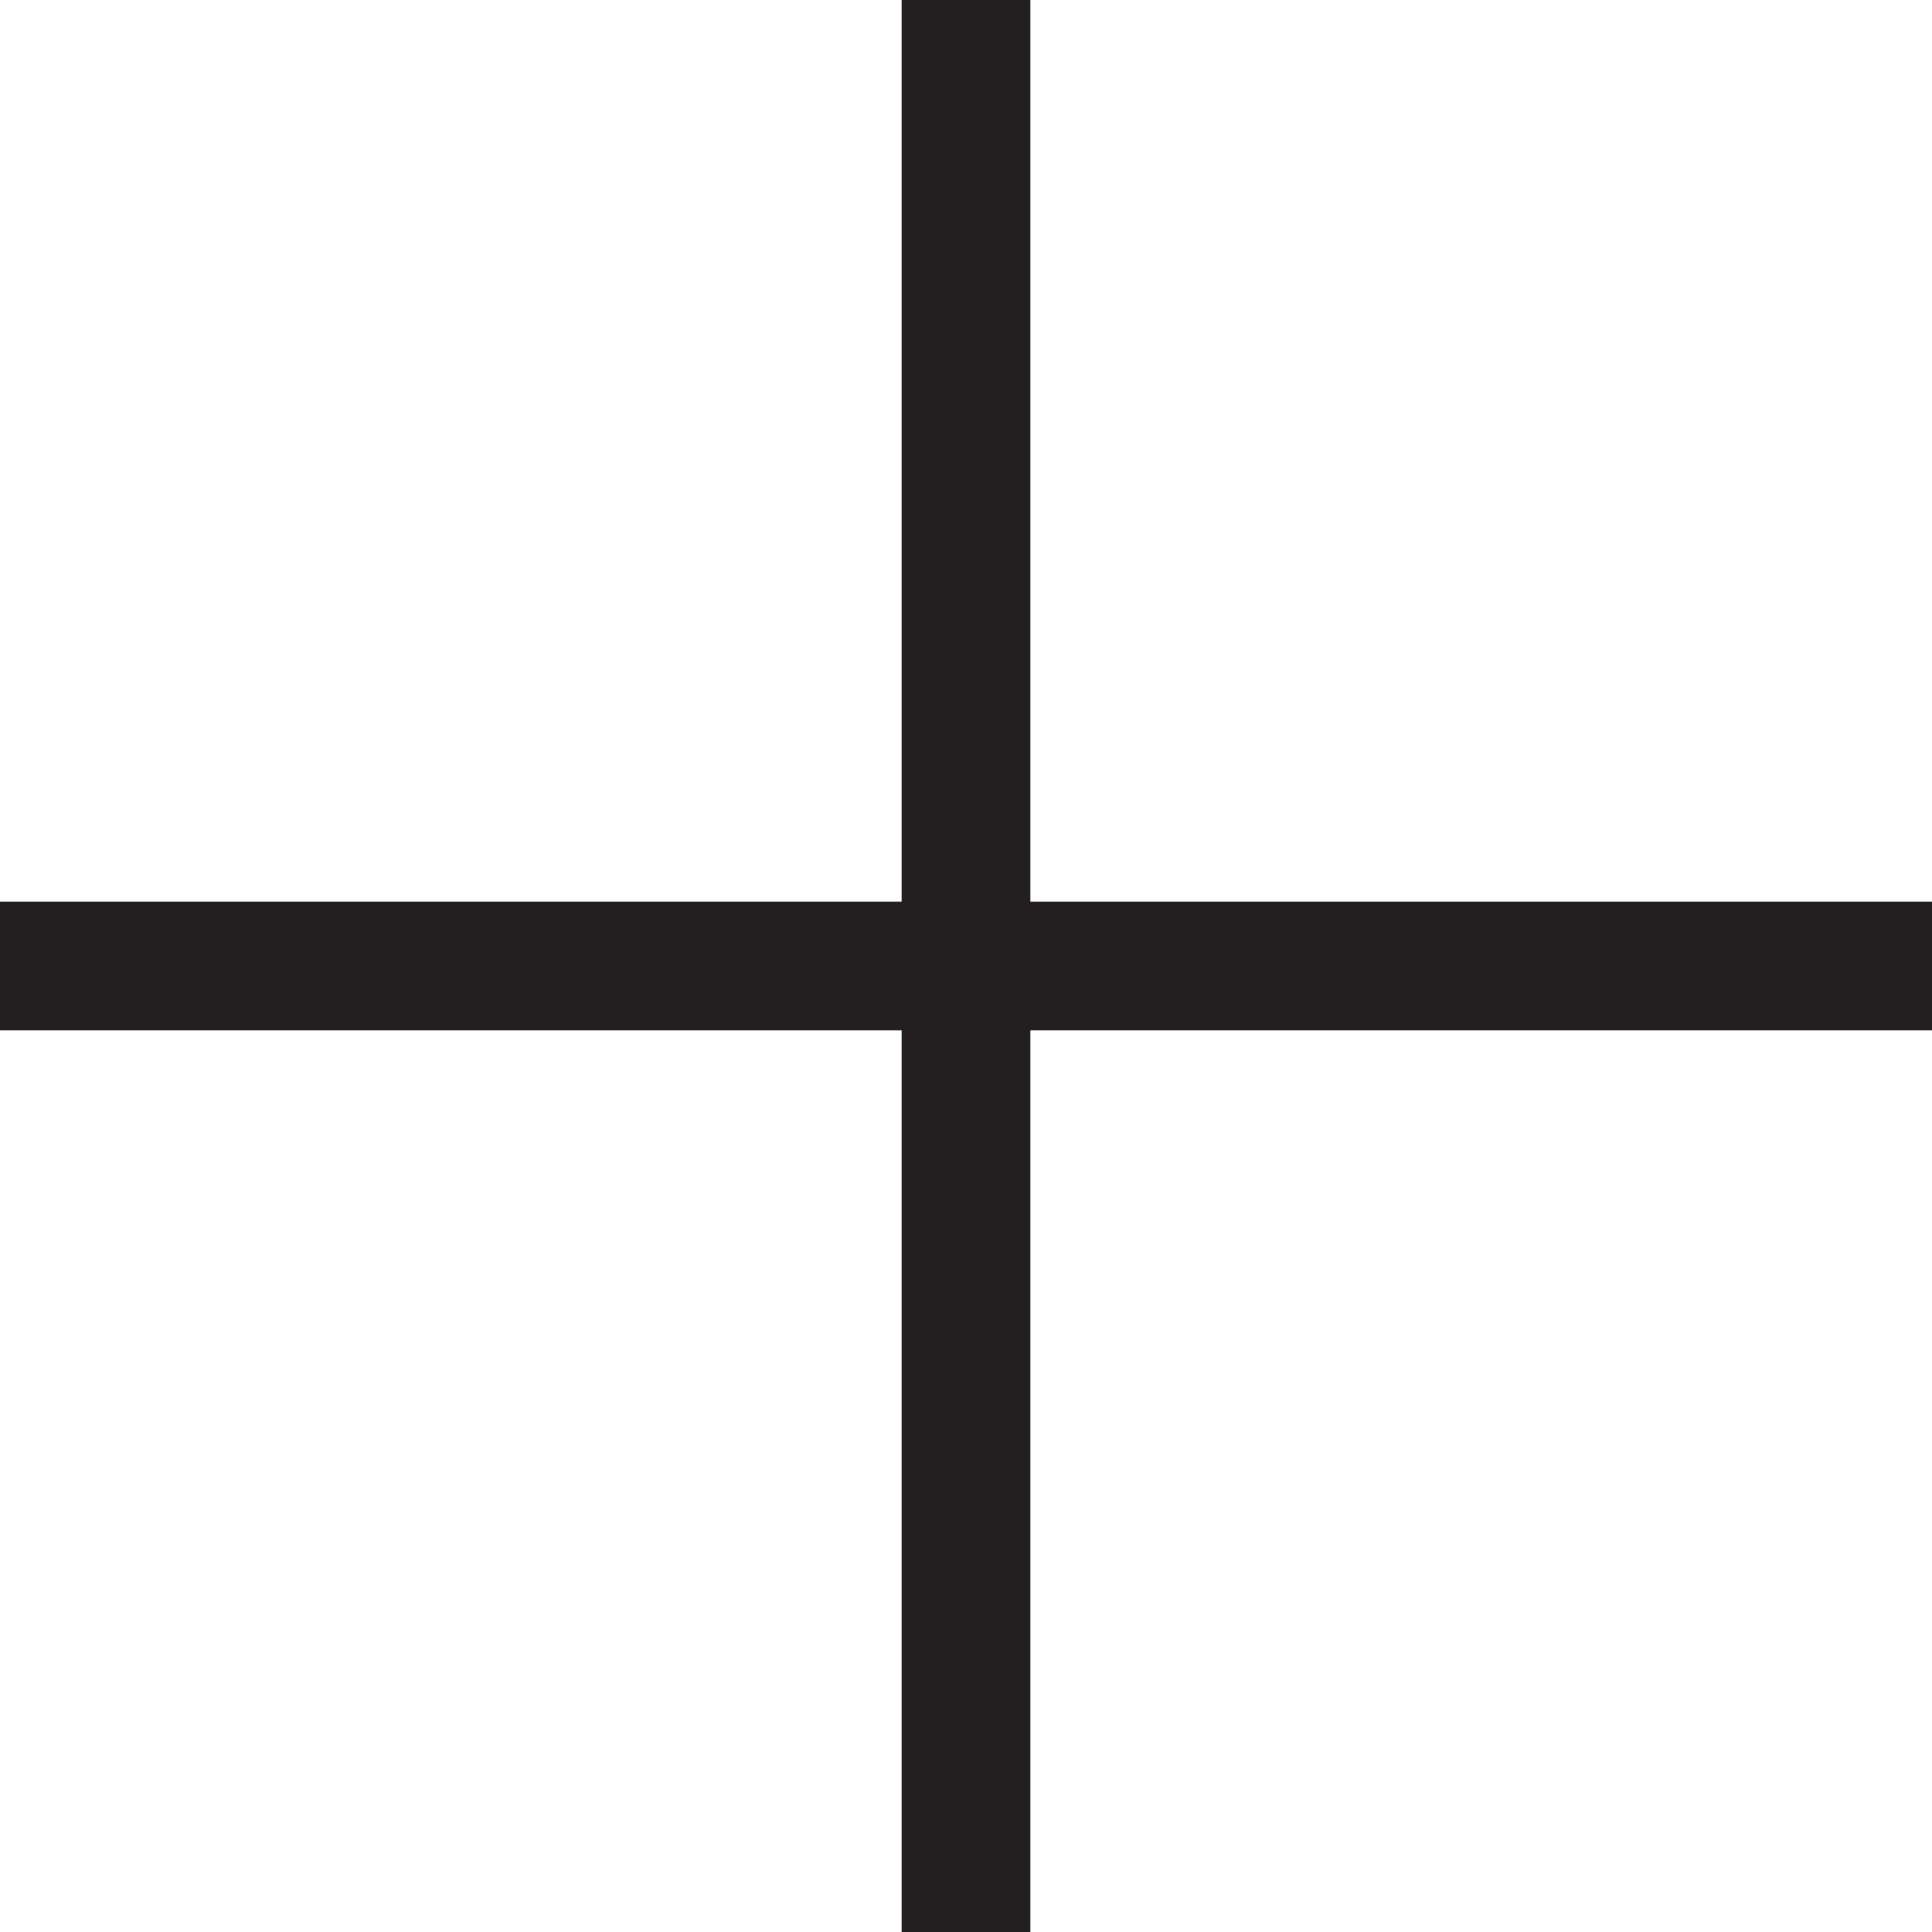
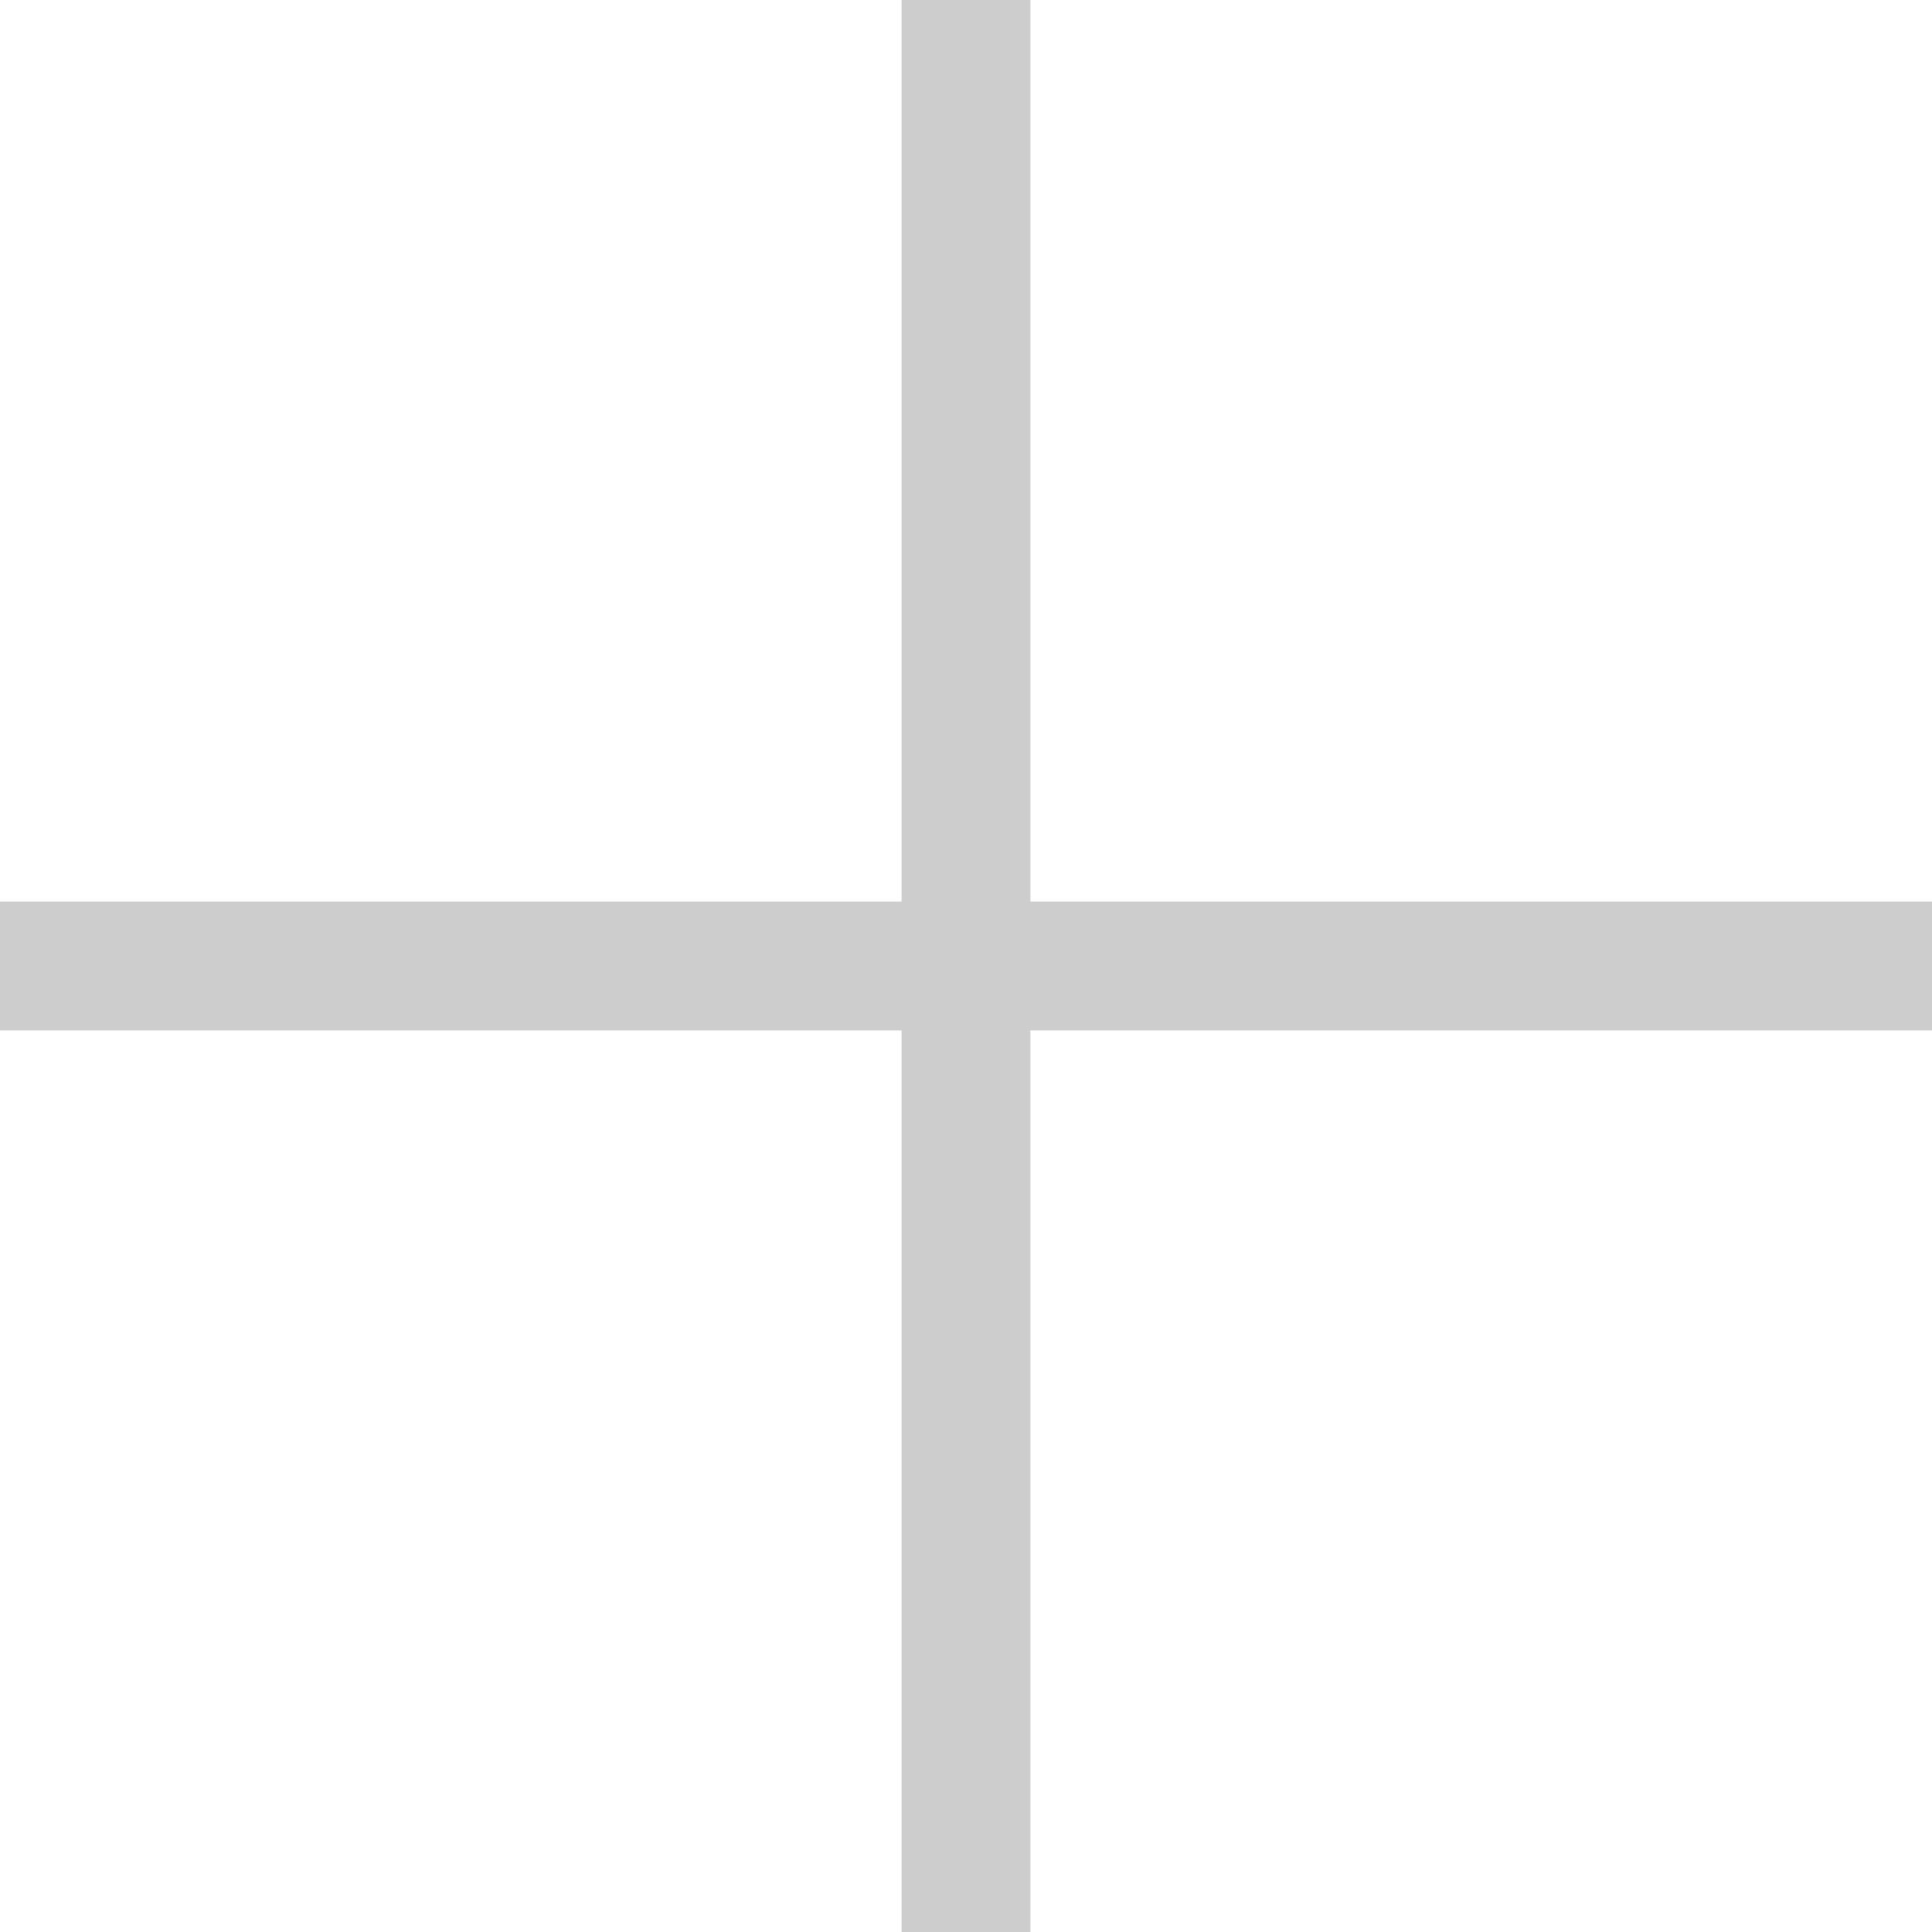
<svg xmlns="http://www.w3.org/2000/svg" version="1.1" id="Layer_1" x="0px" y="0px" viewBox="0 0 30 30" style="enable-background:new 0 0 30 30;" xml:space="preserve">
  <style type="text/css">
    .st0 {
-       fill: #231F20;
+       fill: #cdcdcd;
    }
  </style>
  <polygon class="st0" points="30,14 16,14 16,0 14,0 14,14 0,14 0,16 14,16 14,30 16,30 16,16 30,16 " />
</svg>
